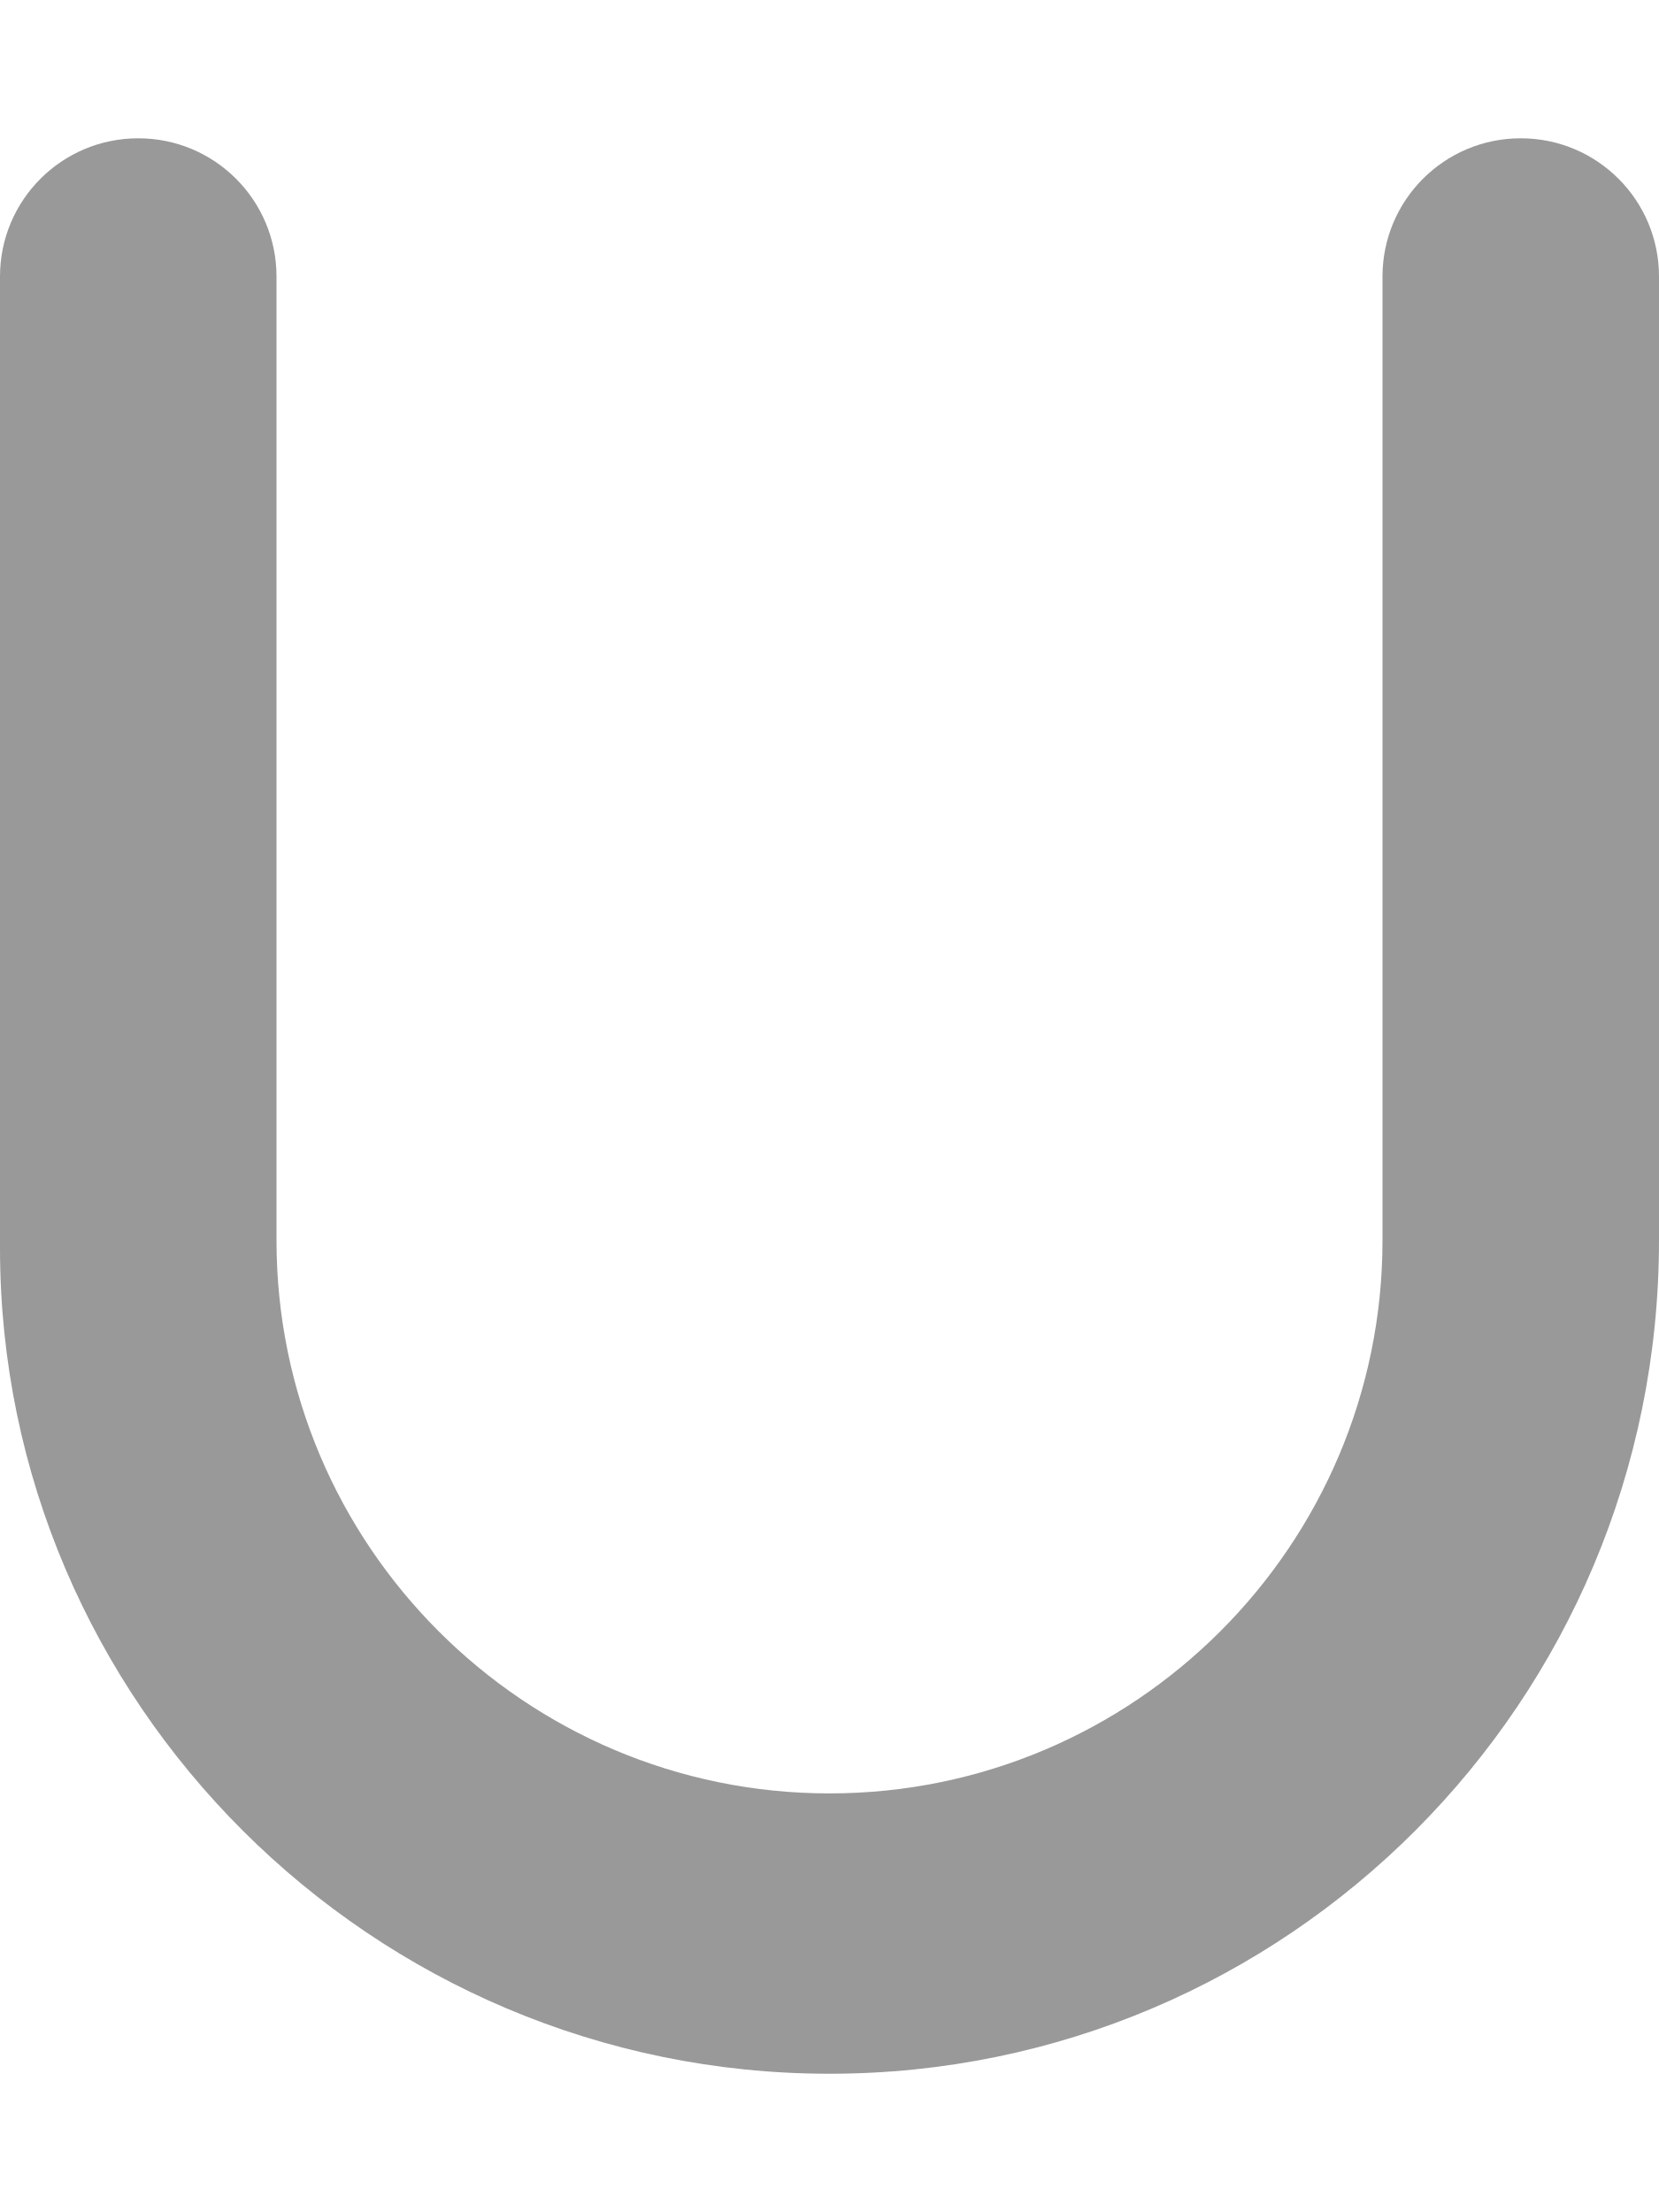
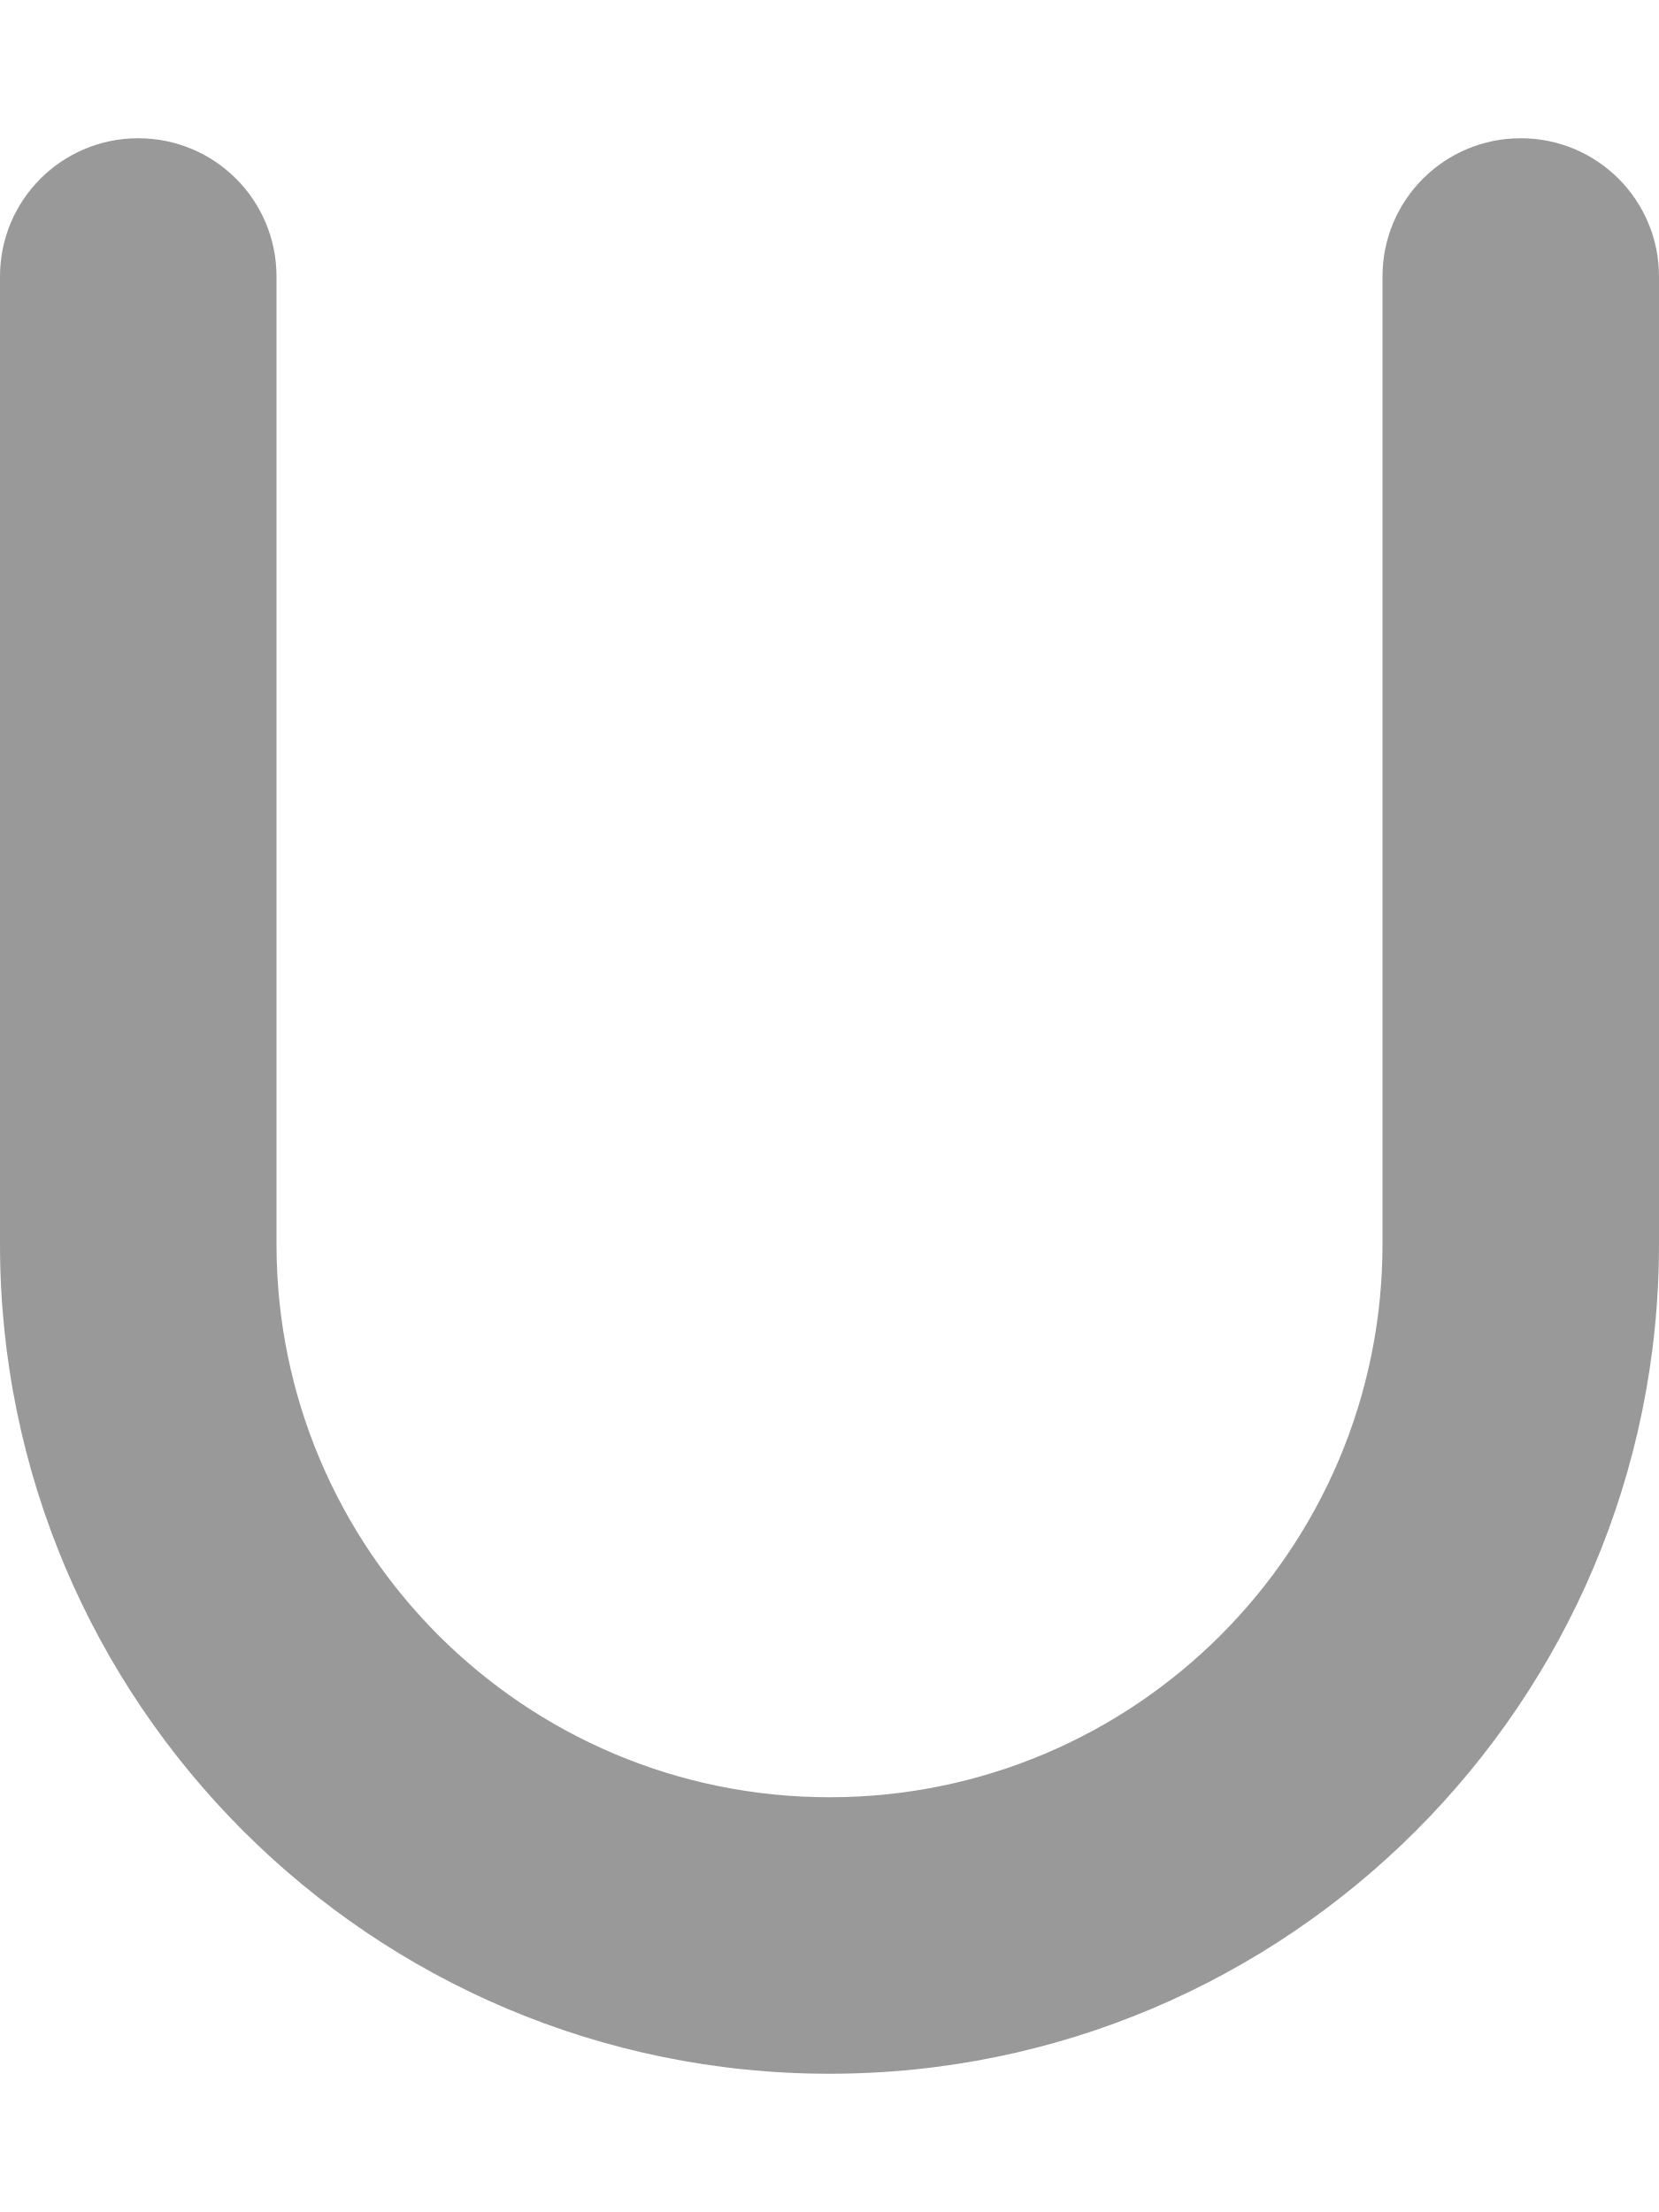
<svg xmlns="http://www.w3.org/2000/svg" viewBox="0 0 384 512">
  <defs>
    <style>.fa-secondary{opacity:.4}</style>
  </defs>
-   <path class="fa-secondary" d="M192 480c-105.9 0-192-86.12-192-191.1V64.01c0-17.69 14.31-32 32-32s32 14.31 32 32v223.1c0 70.59 57.41 128 128 128s128-57.41 128-128V64.01c0-17.69 14.31-32 32-32s32 14.31 32 32v223.1C384 393.9 297.9 480 192 480z" />
+   <path class="fa-secondary" d="M32 32c17.7 0 32 14.3 32 32V288c0 70.7 57.3 128 128 128s128-57.3 128-128V64c0-17.7 14.3-32 32-32s32 14.3 32 32V288c0 106-86 192-192 192S0 394 0 288V64C0 46.3 14.3 32 32 32z" />
</svg>
